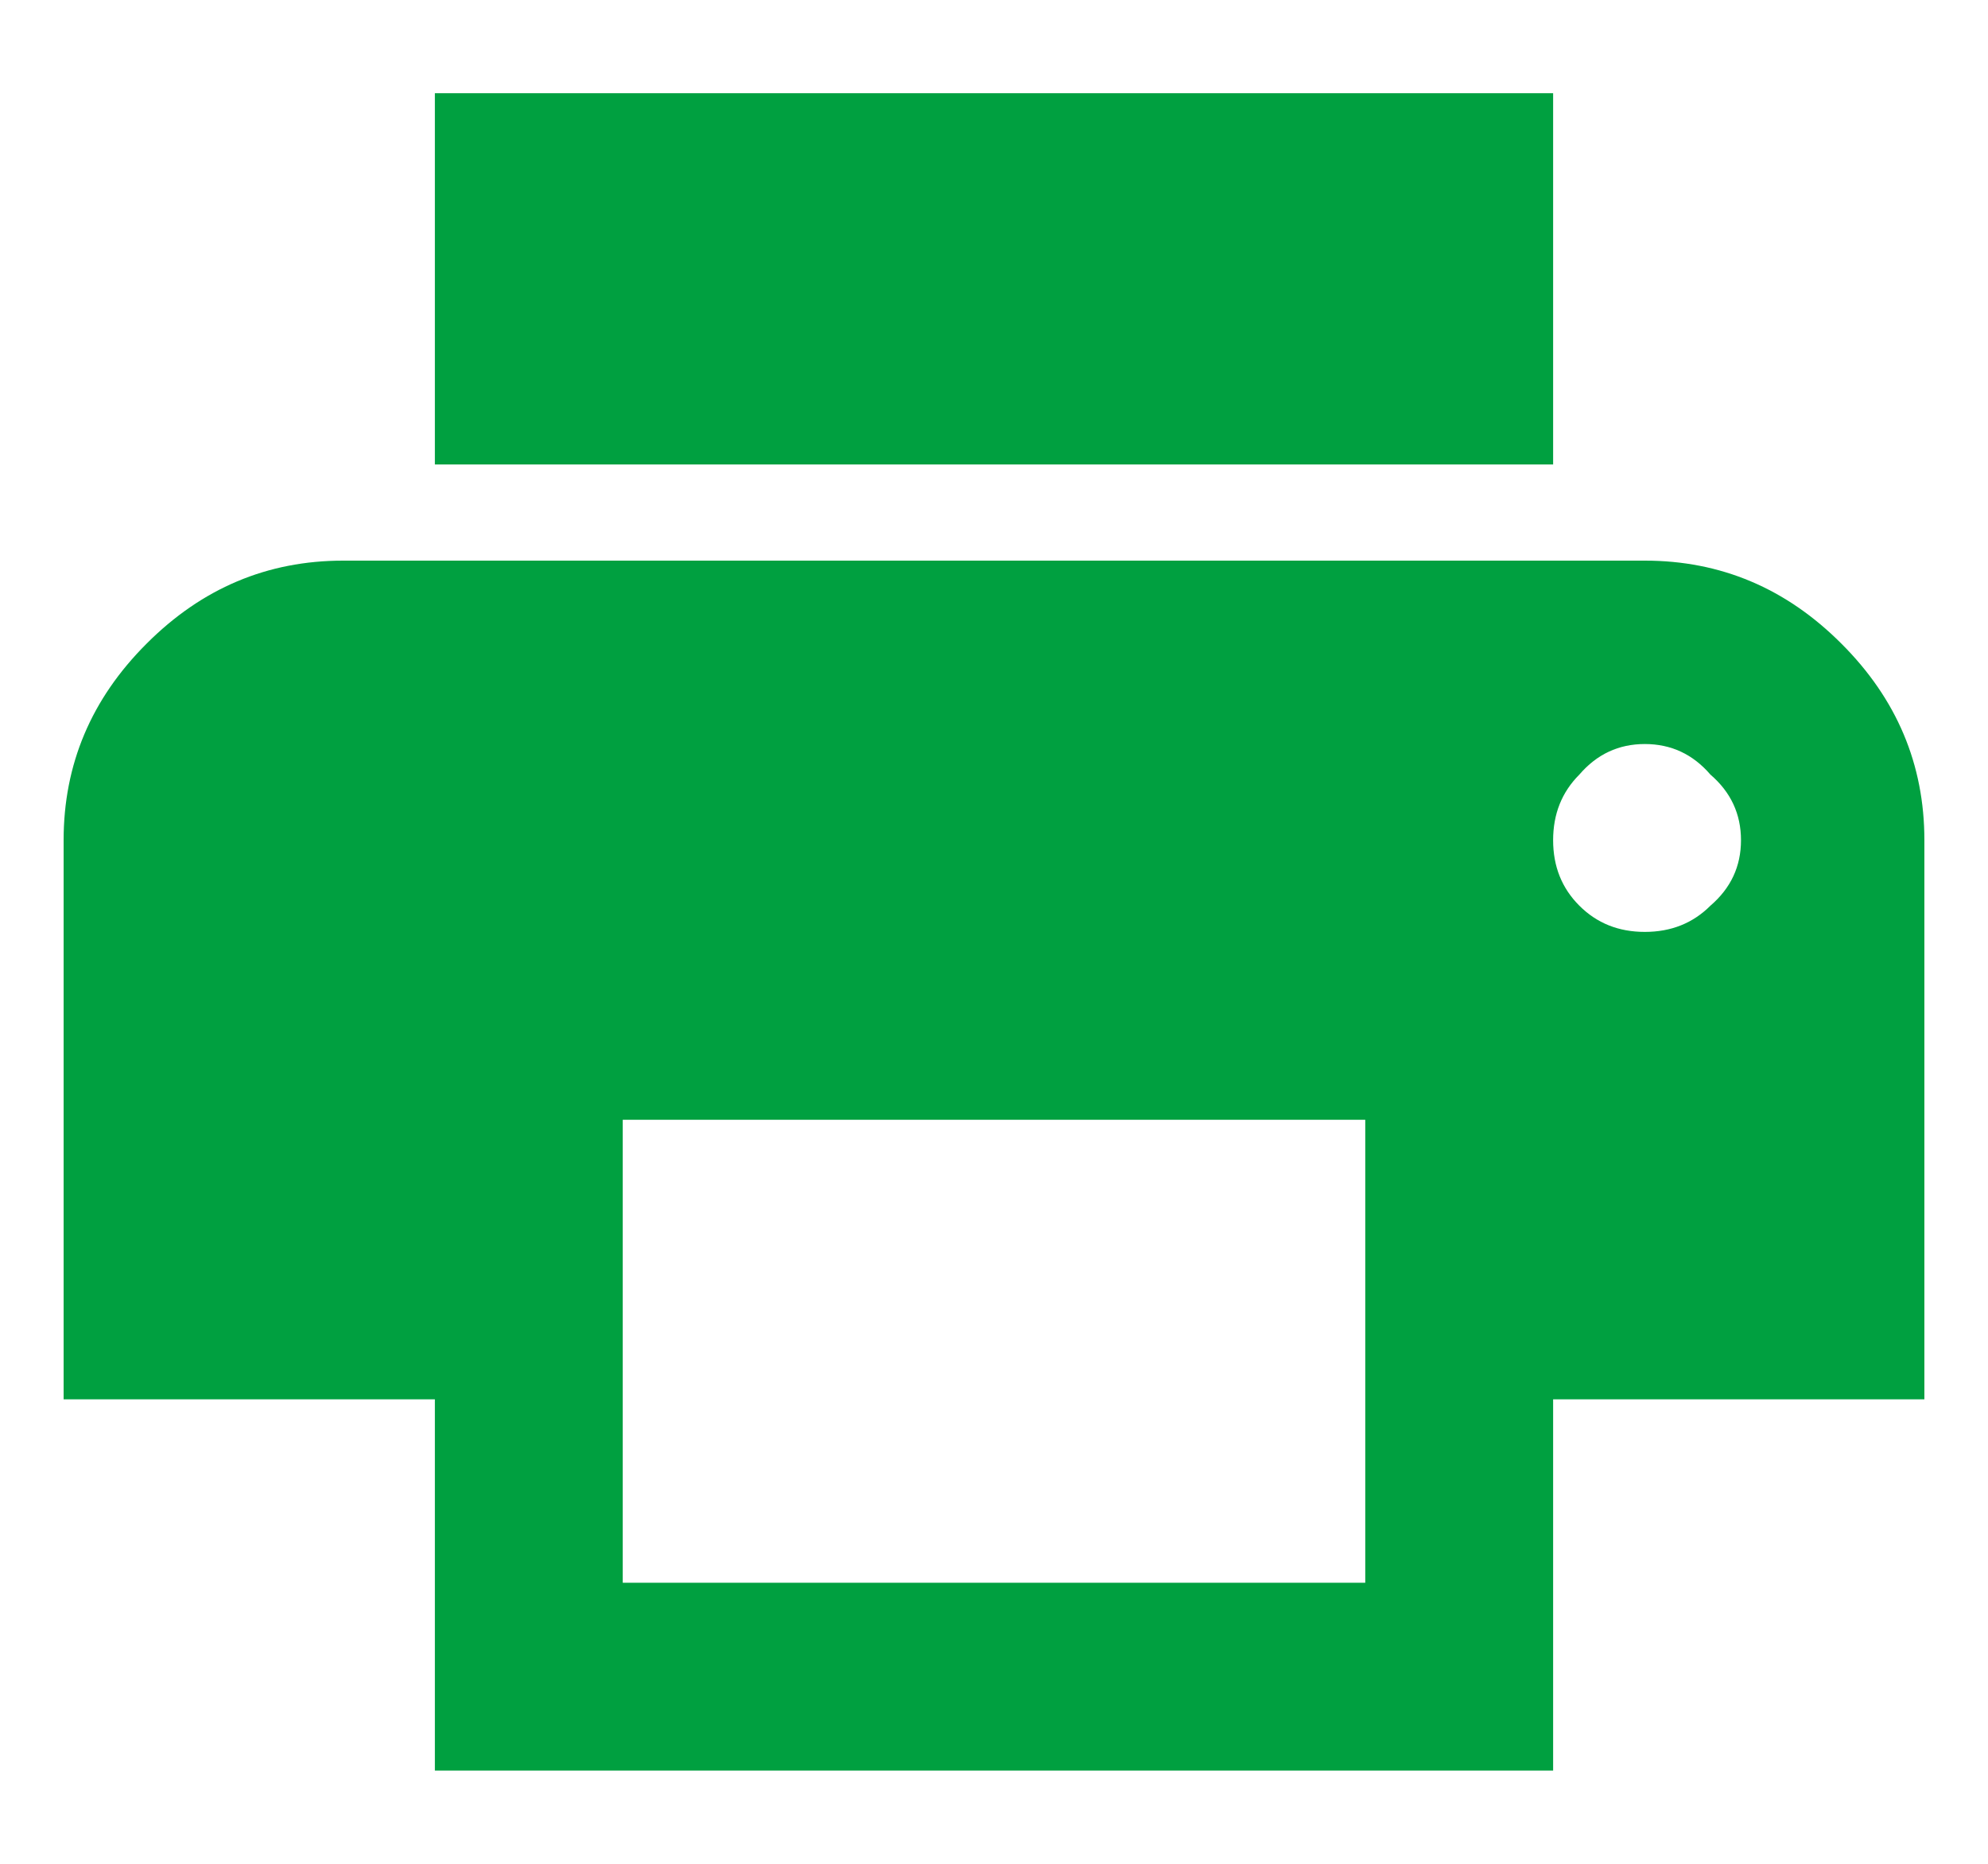
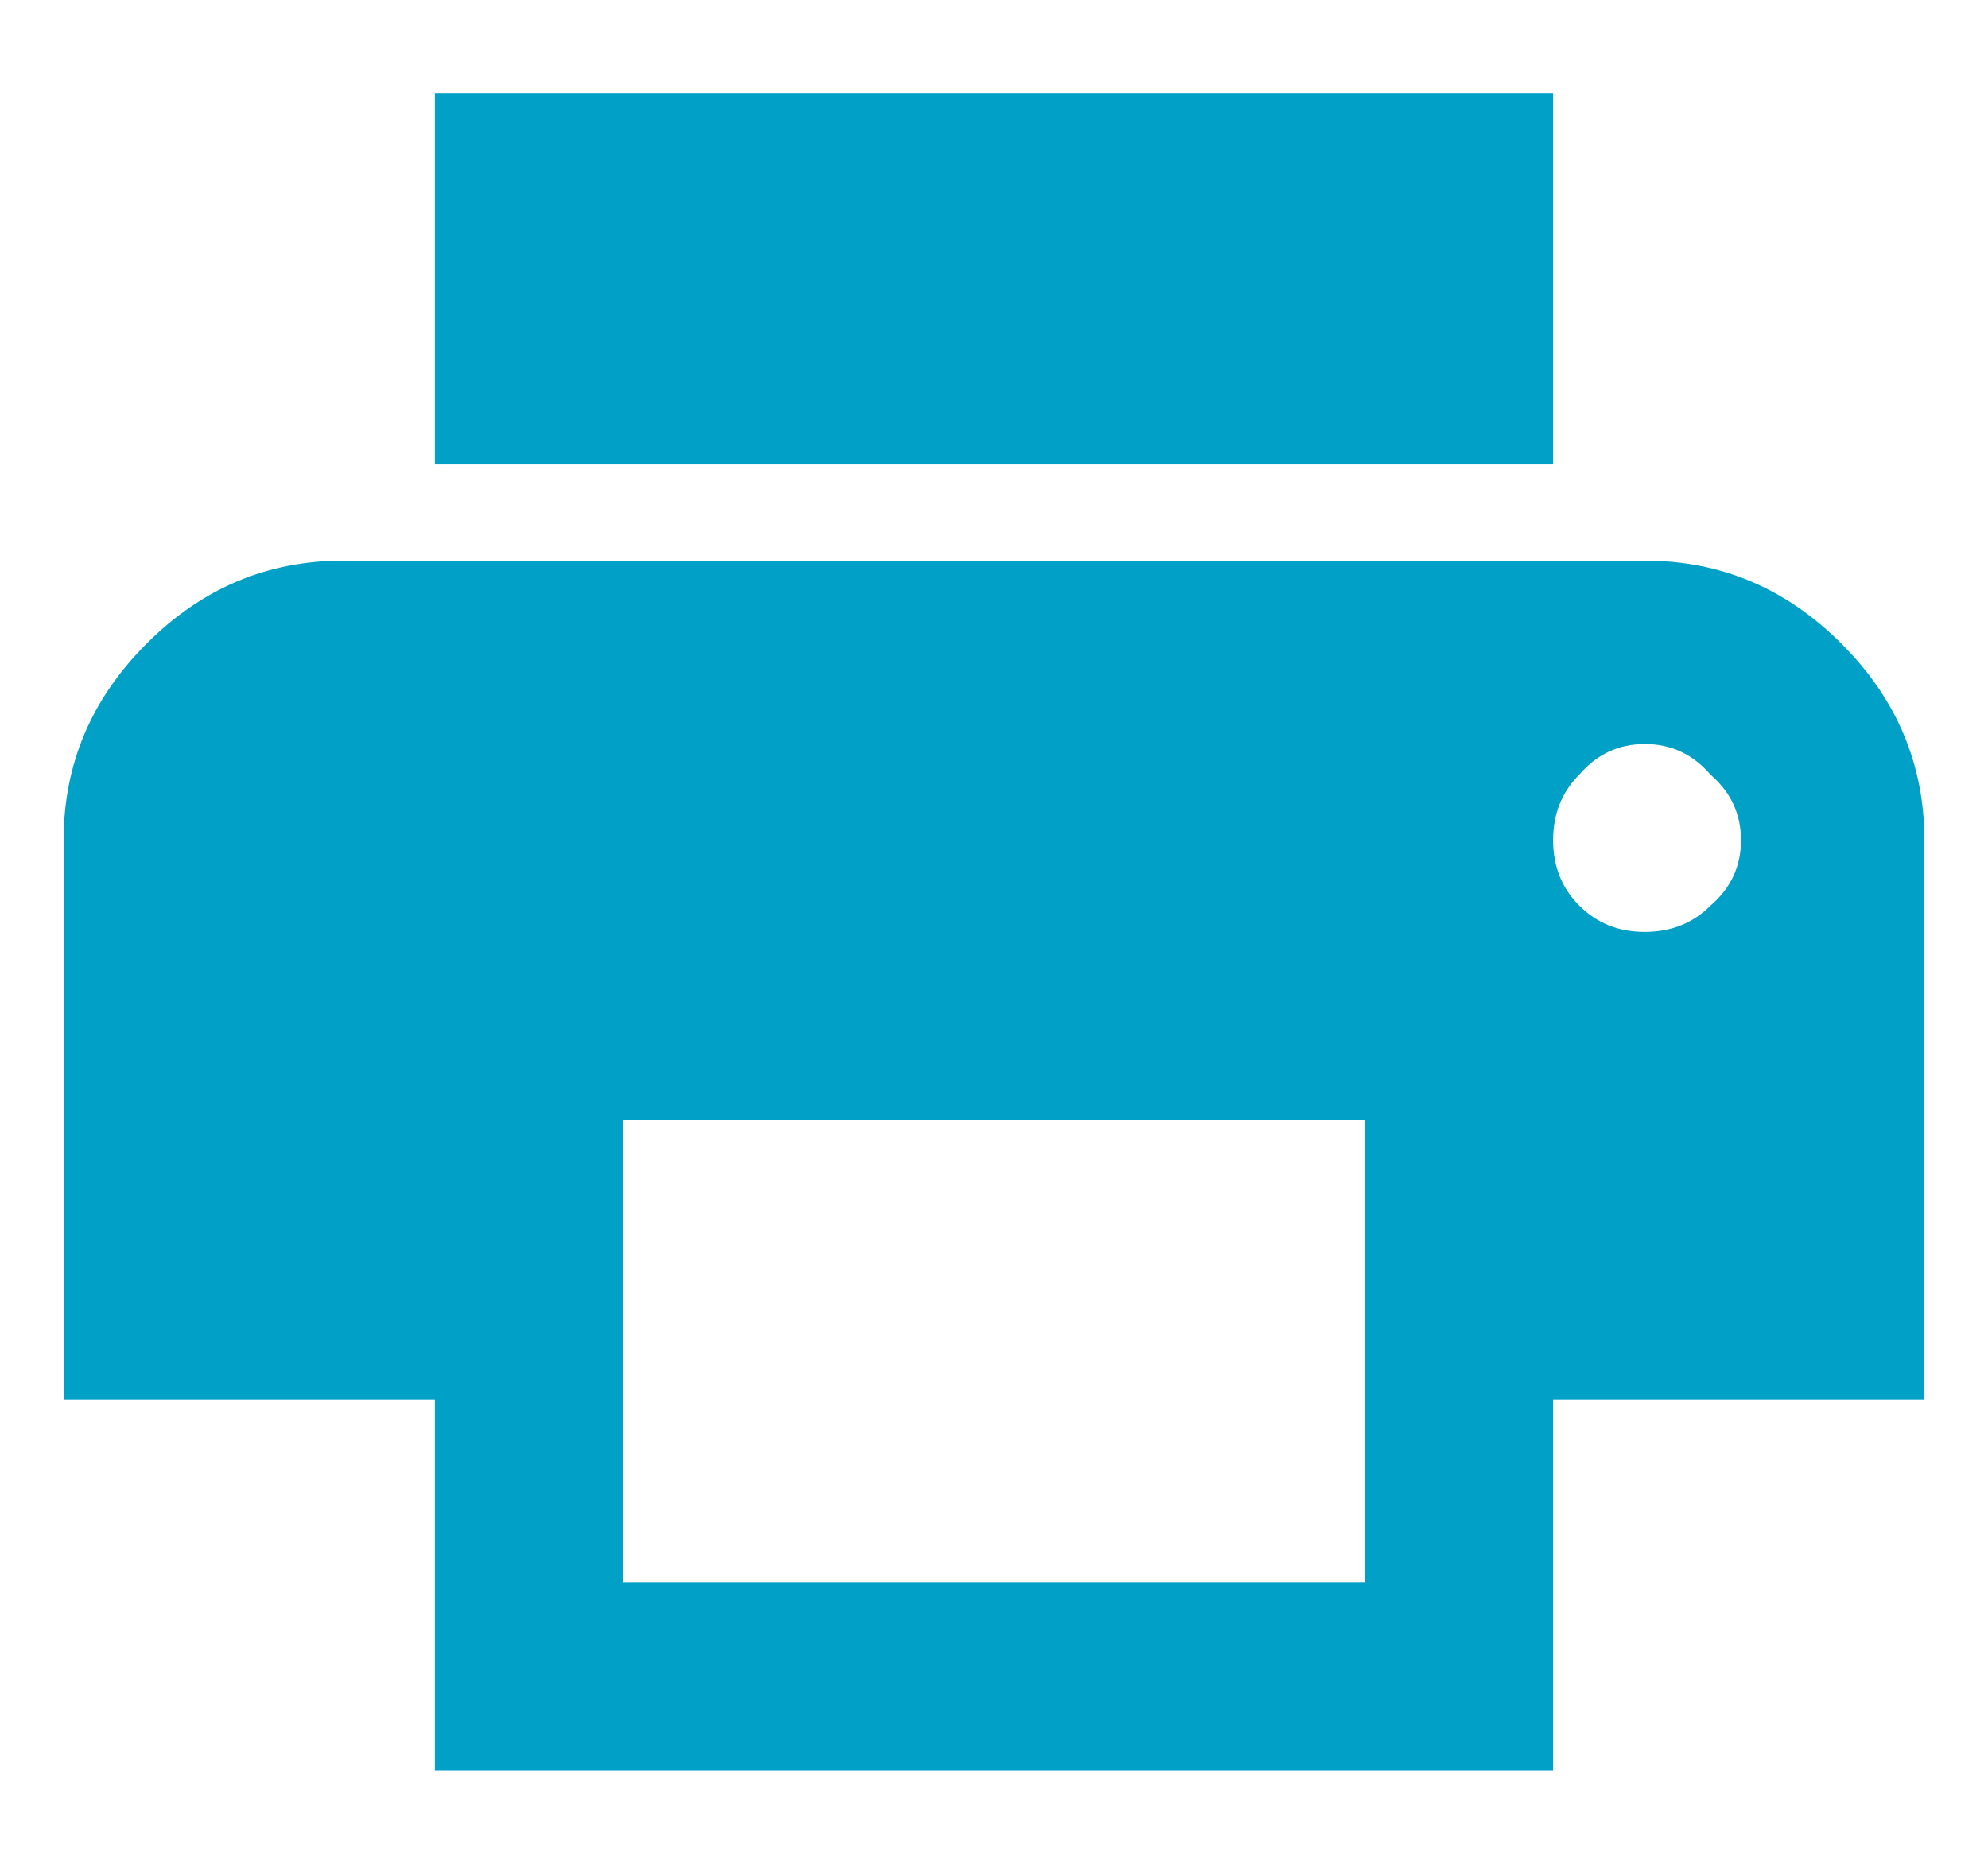
<svg xmlns="http://www.w3.org/2000/svg" width="16" height="15" viewBox="0 0 16 15" fill="none">
-   <path d="M12.5 0.75V3.738H3.5V0.75H12.5ZM12.711 7.289C12.852 7.43 13.027 7.5 13.238 7.5C13.449 7.5 13.625 7.43 13.766 7.289C13.93 7.148 14.012 6.973 14.012 6.762C14.012 6.551 13.93 6.375 13.766 6.234C13.625 6.07 13.449 5.988 13.238 5.988C13.027 5.988 12.852 6.07 12.711 6.234C12.57 6.375 12.5 6.551 12.5 6.762C12.5 6.973 12.57 7.148 12.711 7.289ZM10.988 12.738V9.012H5.012V12.738H10.988ZM13.238 4.512C13.848 4.512 14.375 4.734 14.82 5.18C15.266 5.625 15.488 6.152 15.488 6.762V11.262H12.5V14.25H3.5V11.262H0.512V6.762C0.512 6.152 0.734 5.625 1.18 5.18C1.625 4.734 2.152 4.512 2.762 4.512H13.238Z" fill="#00A040" />
+   <path d="M12.5 0.75V3.738H3.5V0.75H12.5ZM12.711 7.289C12.852 7.43 13.027 7.5 13.238 7.5C13.449 7.5 13.625 7.43 13.766 7.289C13.93 7.148 14.012 6.973 14.012 6.762C14.012 6.551 13.93 6.375 13.766 6.234C13.625 6.07 13.449 5.988 13.238 5.988C13.027 5.988 12.852 6.07 12.711 6.234C12.57 6.375 12.5 6.551 12.5 6.762C12.5 6.973 12.57 7.148 12.711 7.289ZM10.988 12.738V9.012H5.012V12.738H10.988ZM13.238 4.512C13.848 4.512 14.375 4.734 14.82 5.18C15.266 5.625 15.488 6.152 15.488 6.762V11.262H12.5V14.25H3.5V11.262H0.512V6.762C0.512 6.152 0.734 5.625 1.18 5.18C1.625 4.734 2.152 4.512 2.762 4.512H13.238Z" fill="#01a0c7" />
</svg>
